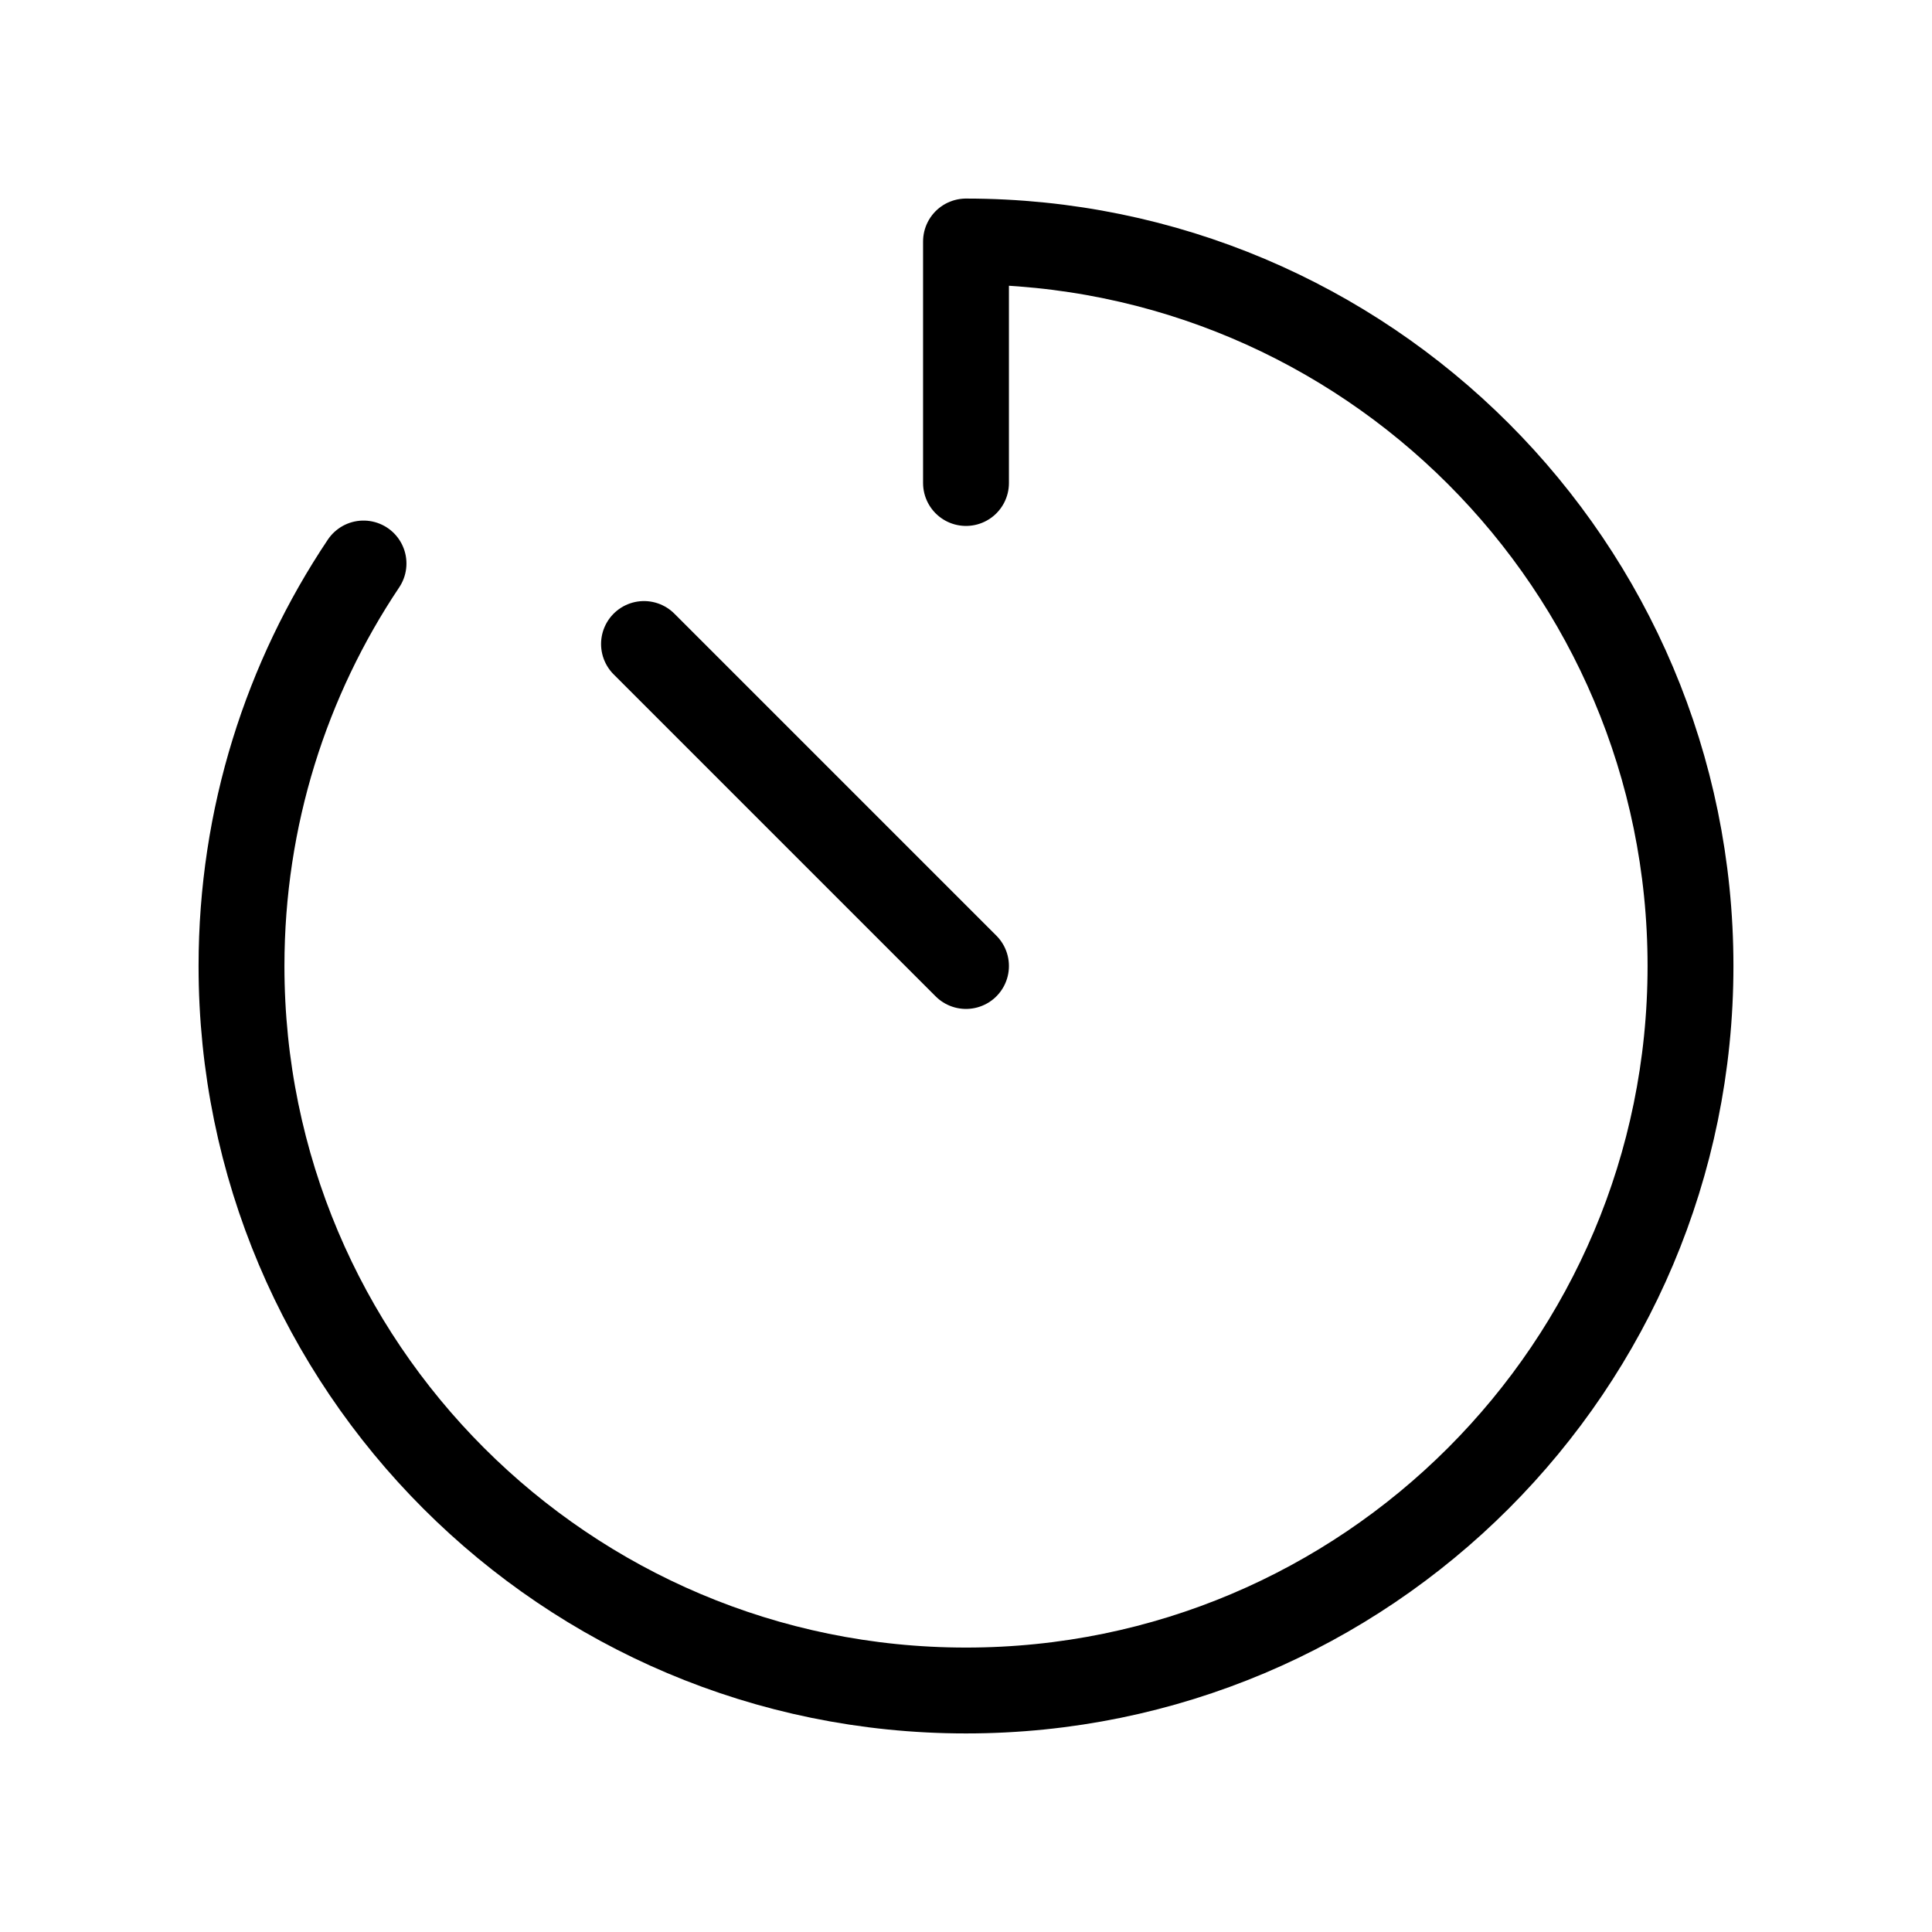
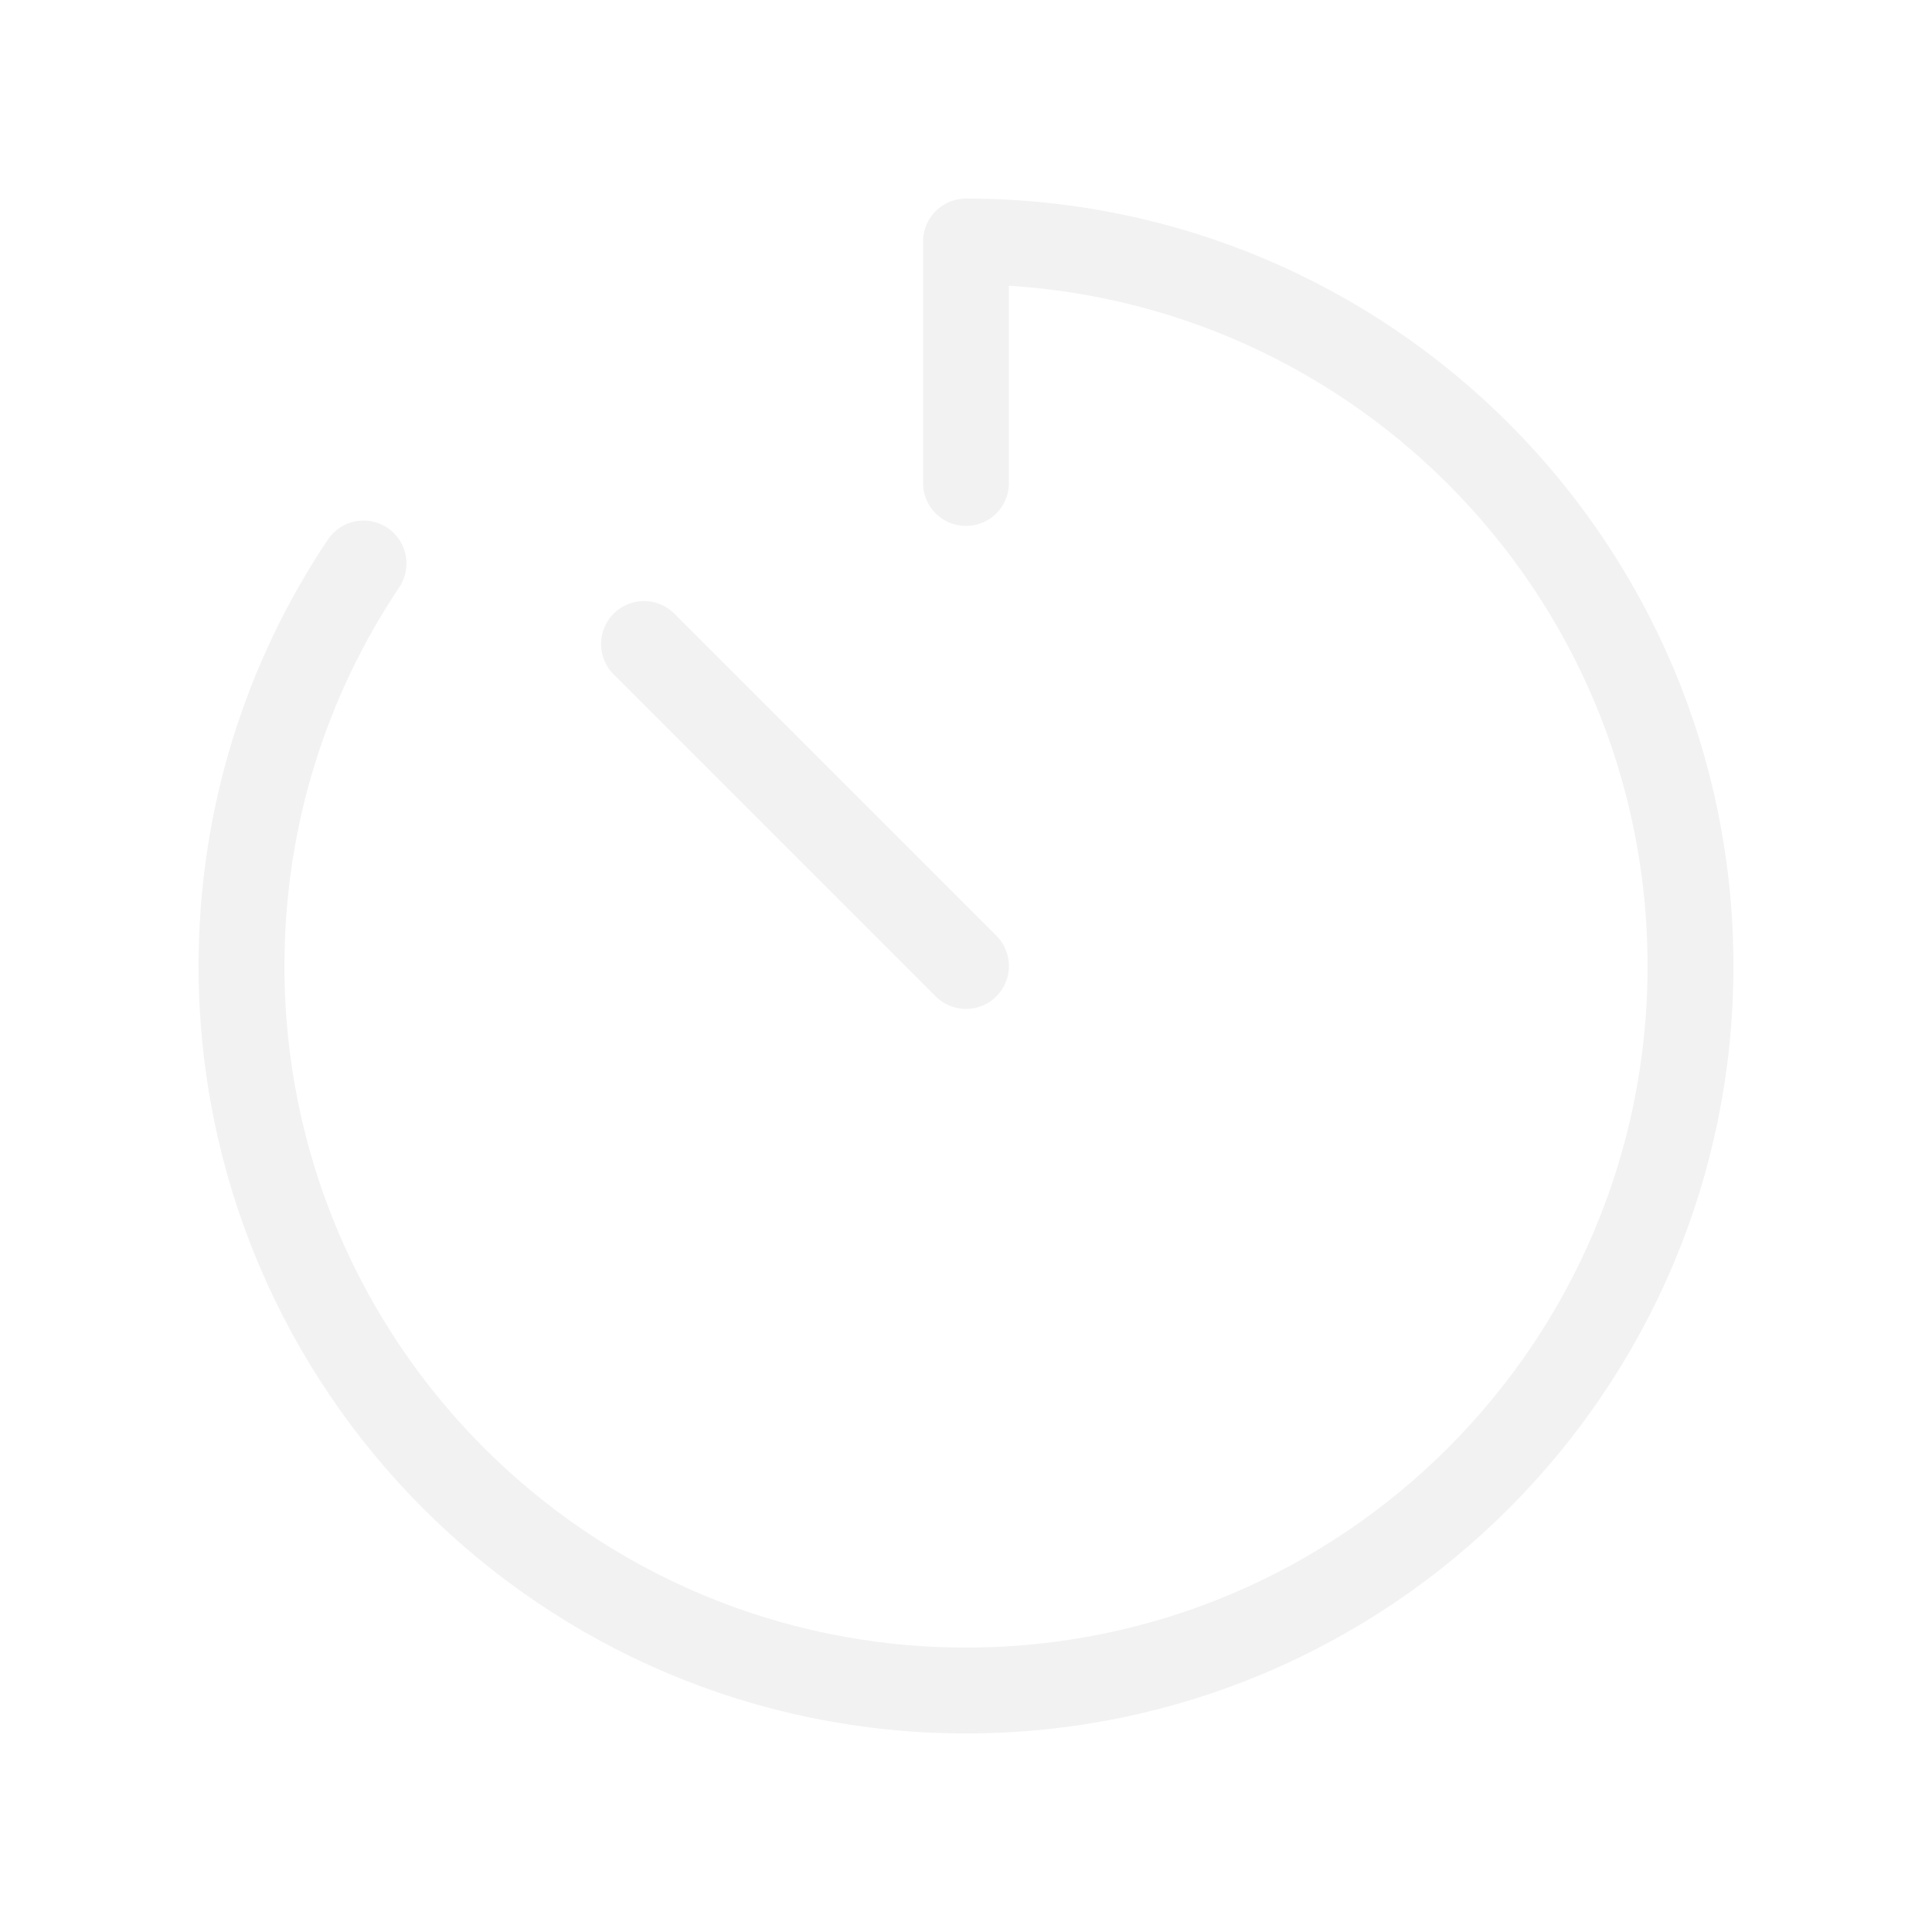
<svg xmlns="http://www.w3.org/2000/svg" width="45" height="45" viewBox="0 0 45 45" fill="none">
-   <path d="M8.467 13.125C6.672 15.806 5.625 19.031 5.625 22.5C5.625 31.82 13.18 39.375 22.5 39.375C31.82 39.375 39.375 31.82 39.375 22.5C39.375 13.18 31.82 5.625 22.5 5.625V11.25M22.5 22.5L15 15" stroke="black" stroke-width="2" stroke-linecap="round" stroke-linejoin="round" />
+   <path d="M8.467 13.125C6.672 15.806 5.625 19.031 5.625 22.5C5.625 31.82 13.18 39.375 22.5 39.375C31.82 39.375 39.375 31.82 39.375 22.5C39.375 13.18 31.82 5.625 22.5 5.625V11.25M22.5 22.5L15 15" stroke="#ebebeba3" stroke-width="2" stroke-linecap="round" stroke-linejoin="round" />
</svg>
